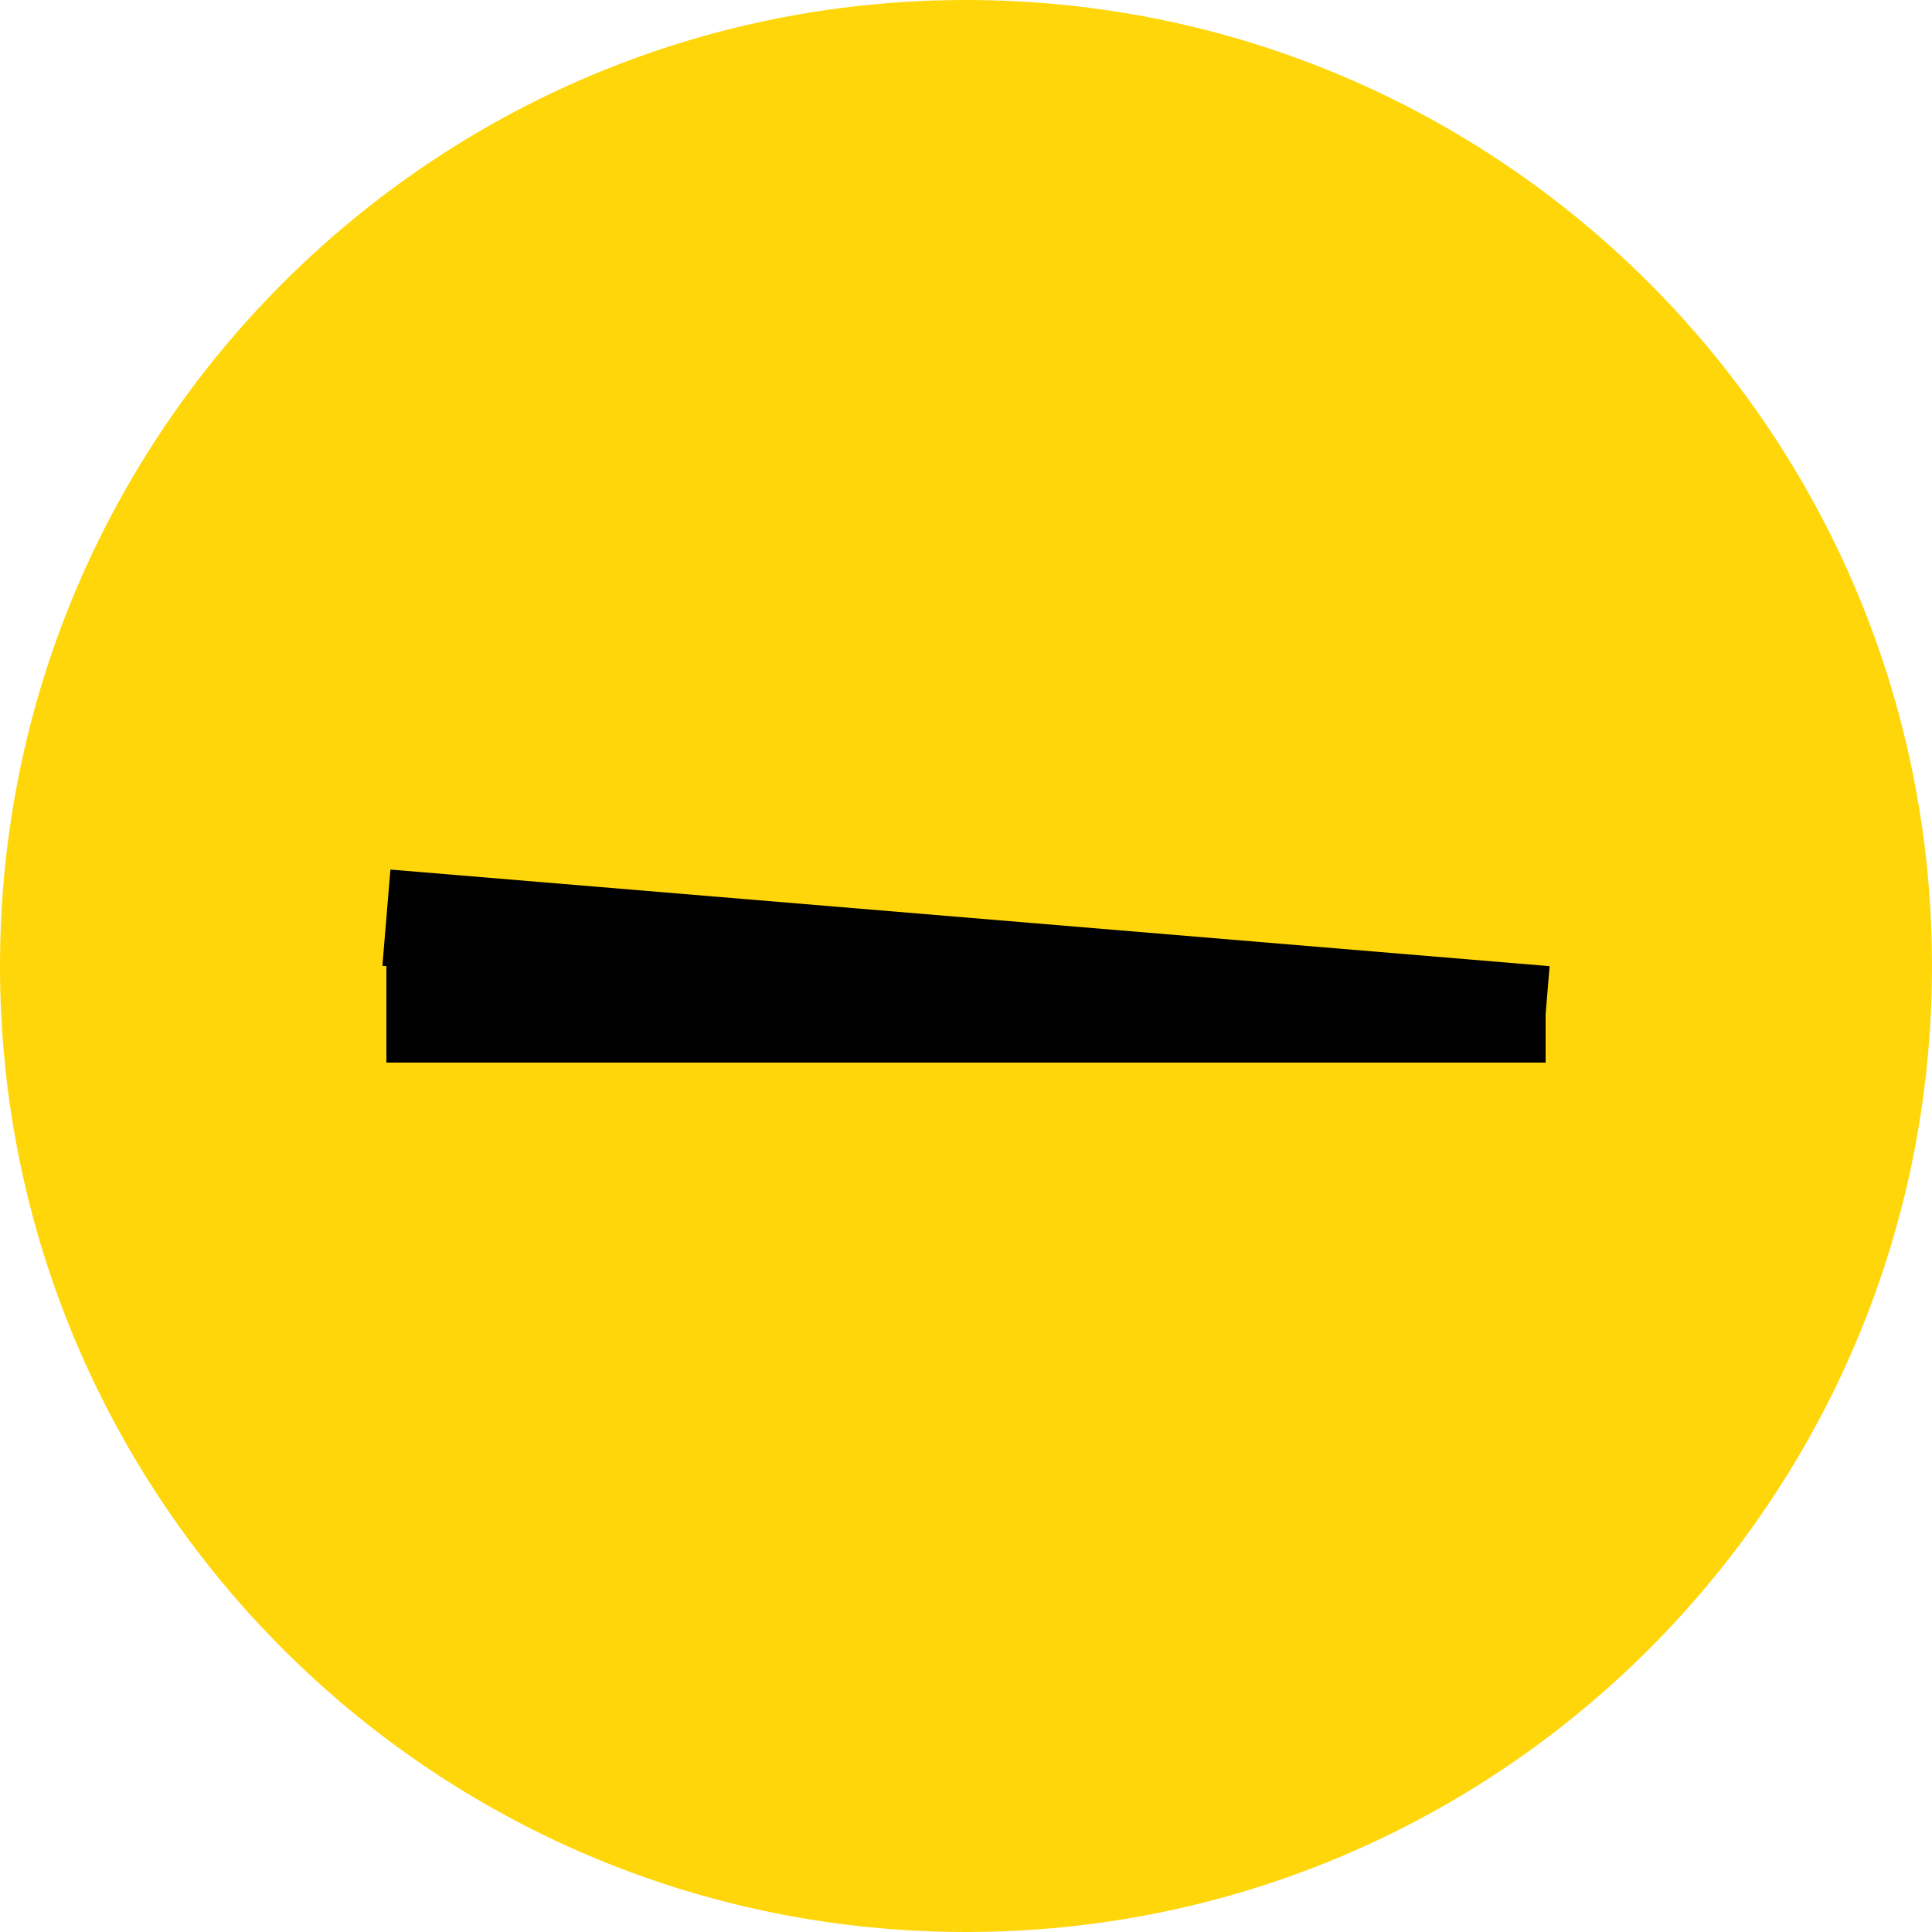
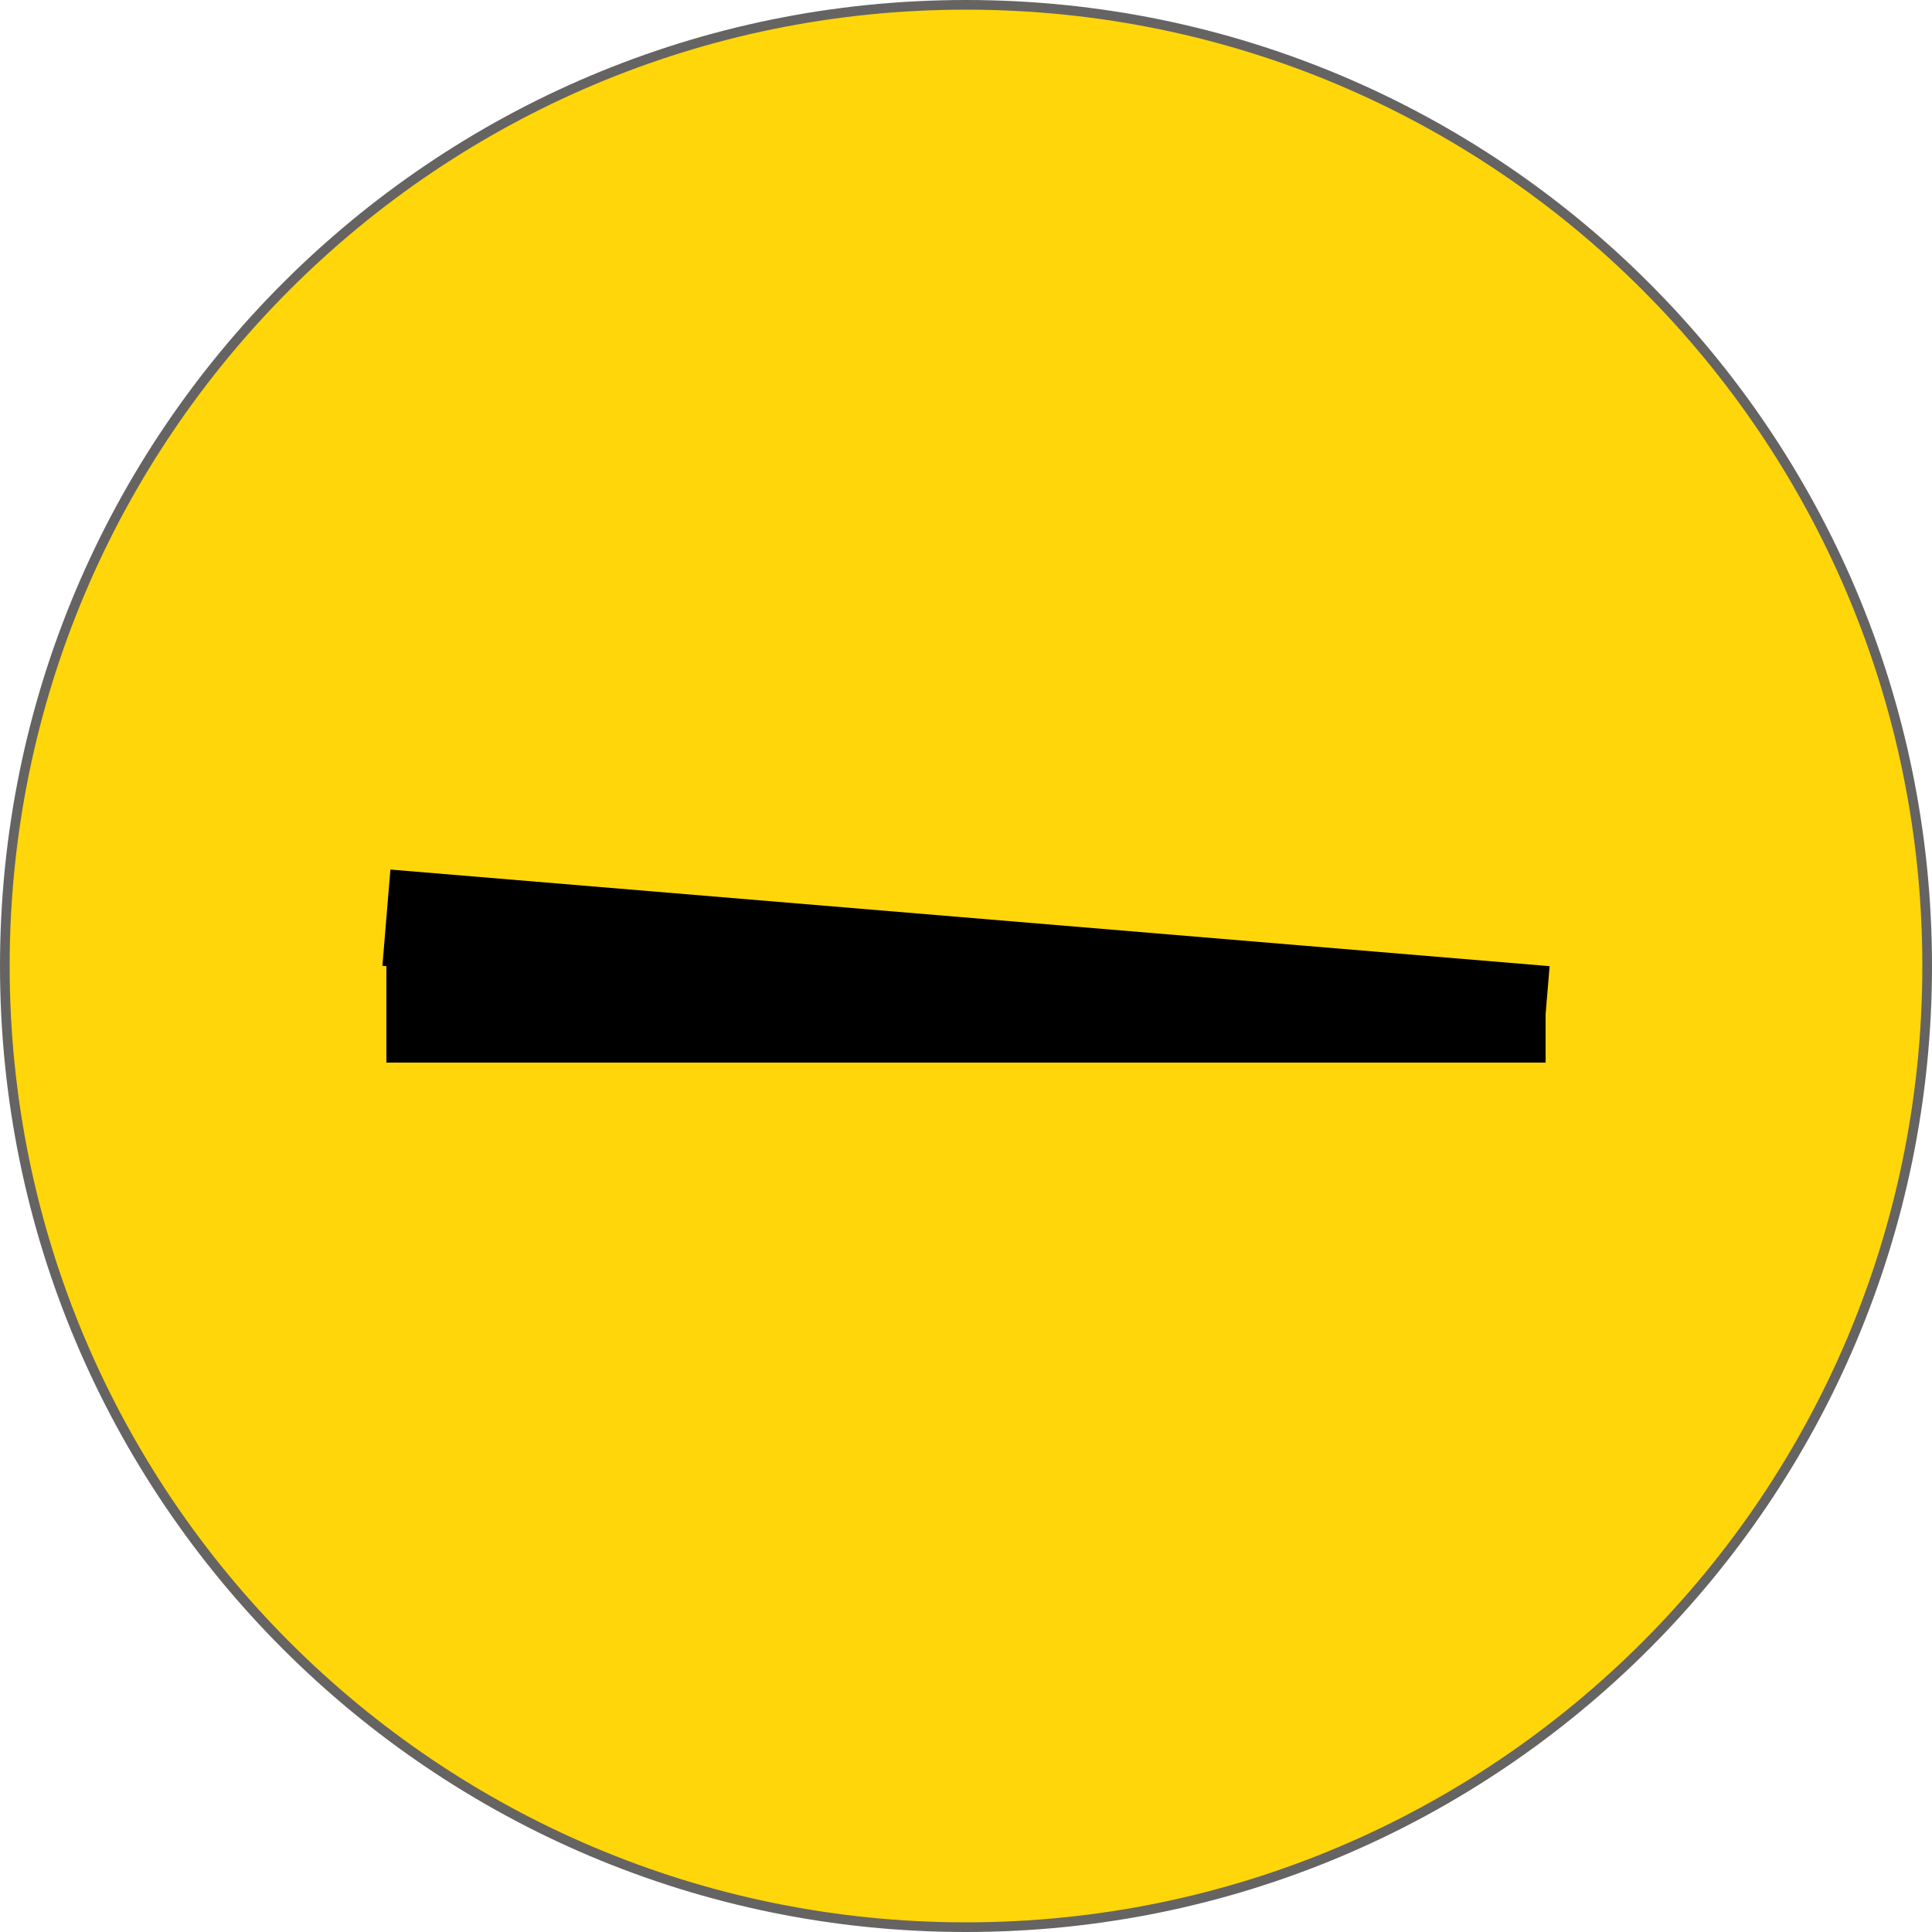
<svg xmlns="http://www.w3.org/2000/svg" width="20" height="20" viewBox="0 0 20 20" fill="none">
-   <circle cx="10" cy="10" r="10" fill="#FFD60A" />
+   <circle cx="10" cy="10" r="9.95" fill="#FFD60A" stroke="#666363" stroke-width="0.1" />
  <line x1="4" y1="9.5" x2="16" y2="10.5" stroke="black" />
  <line x1="4" y1="10.5" x2="16" y2="10.5" stroke="black" />
</svg>
